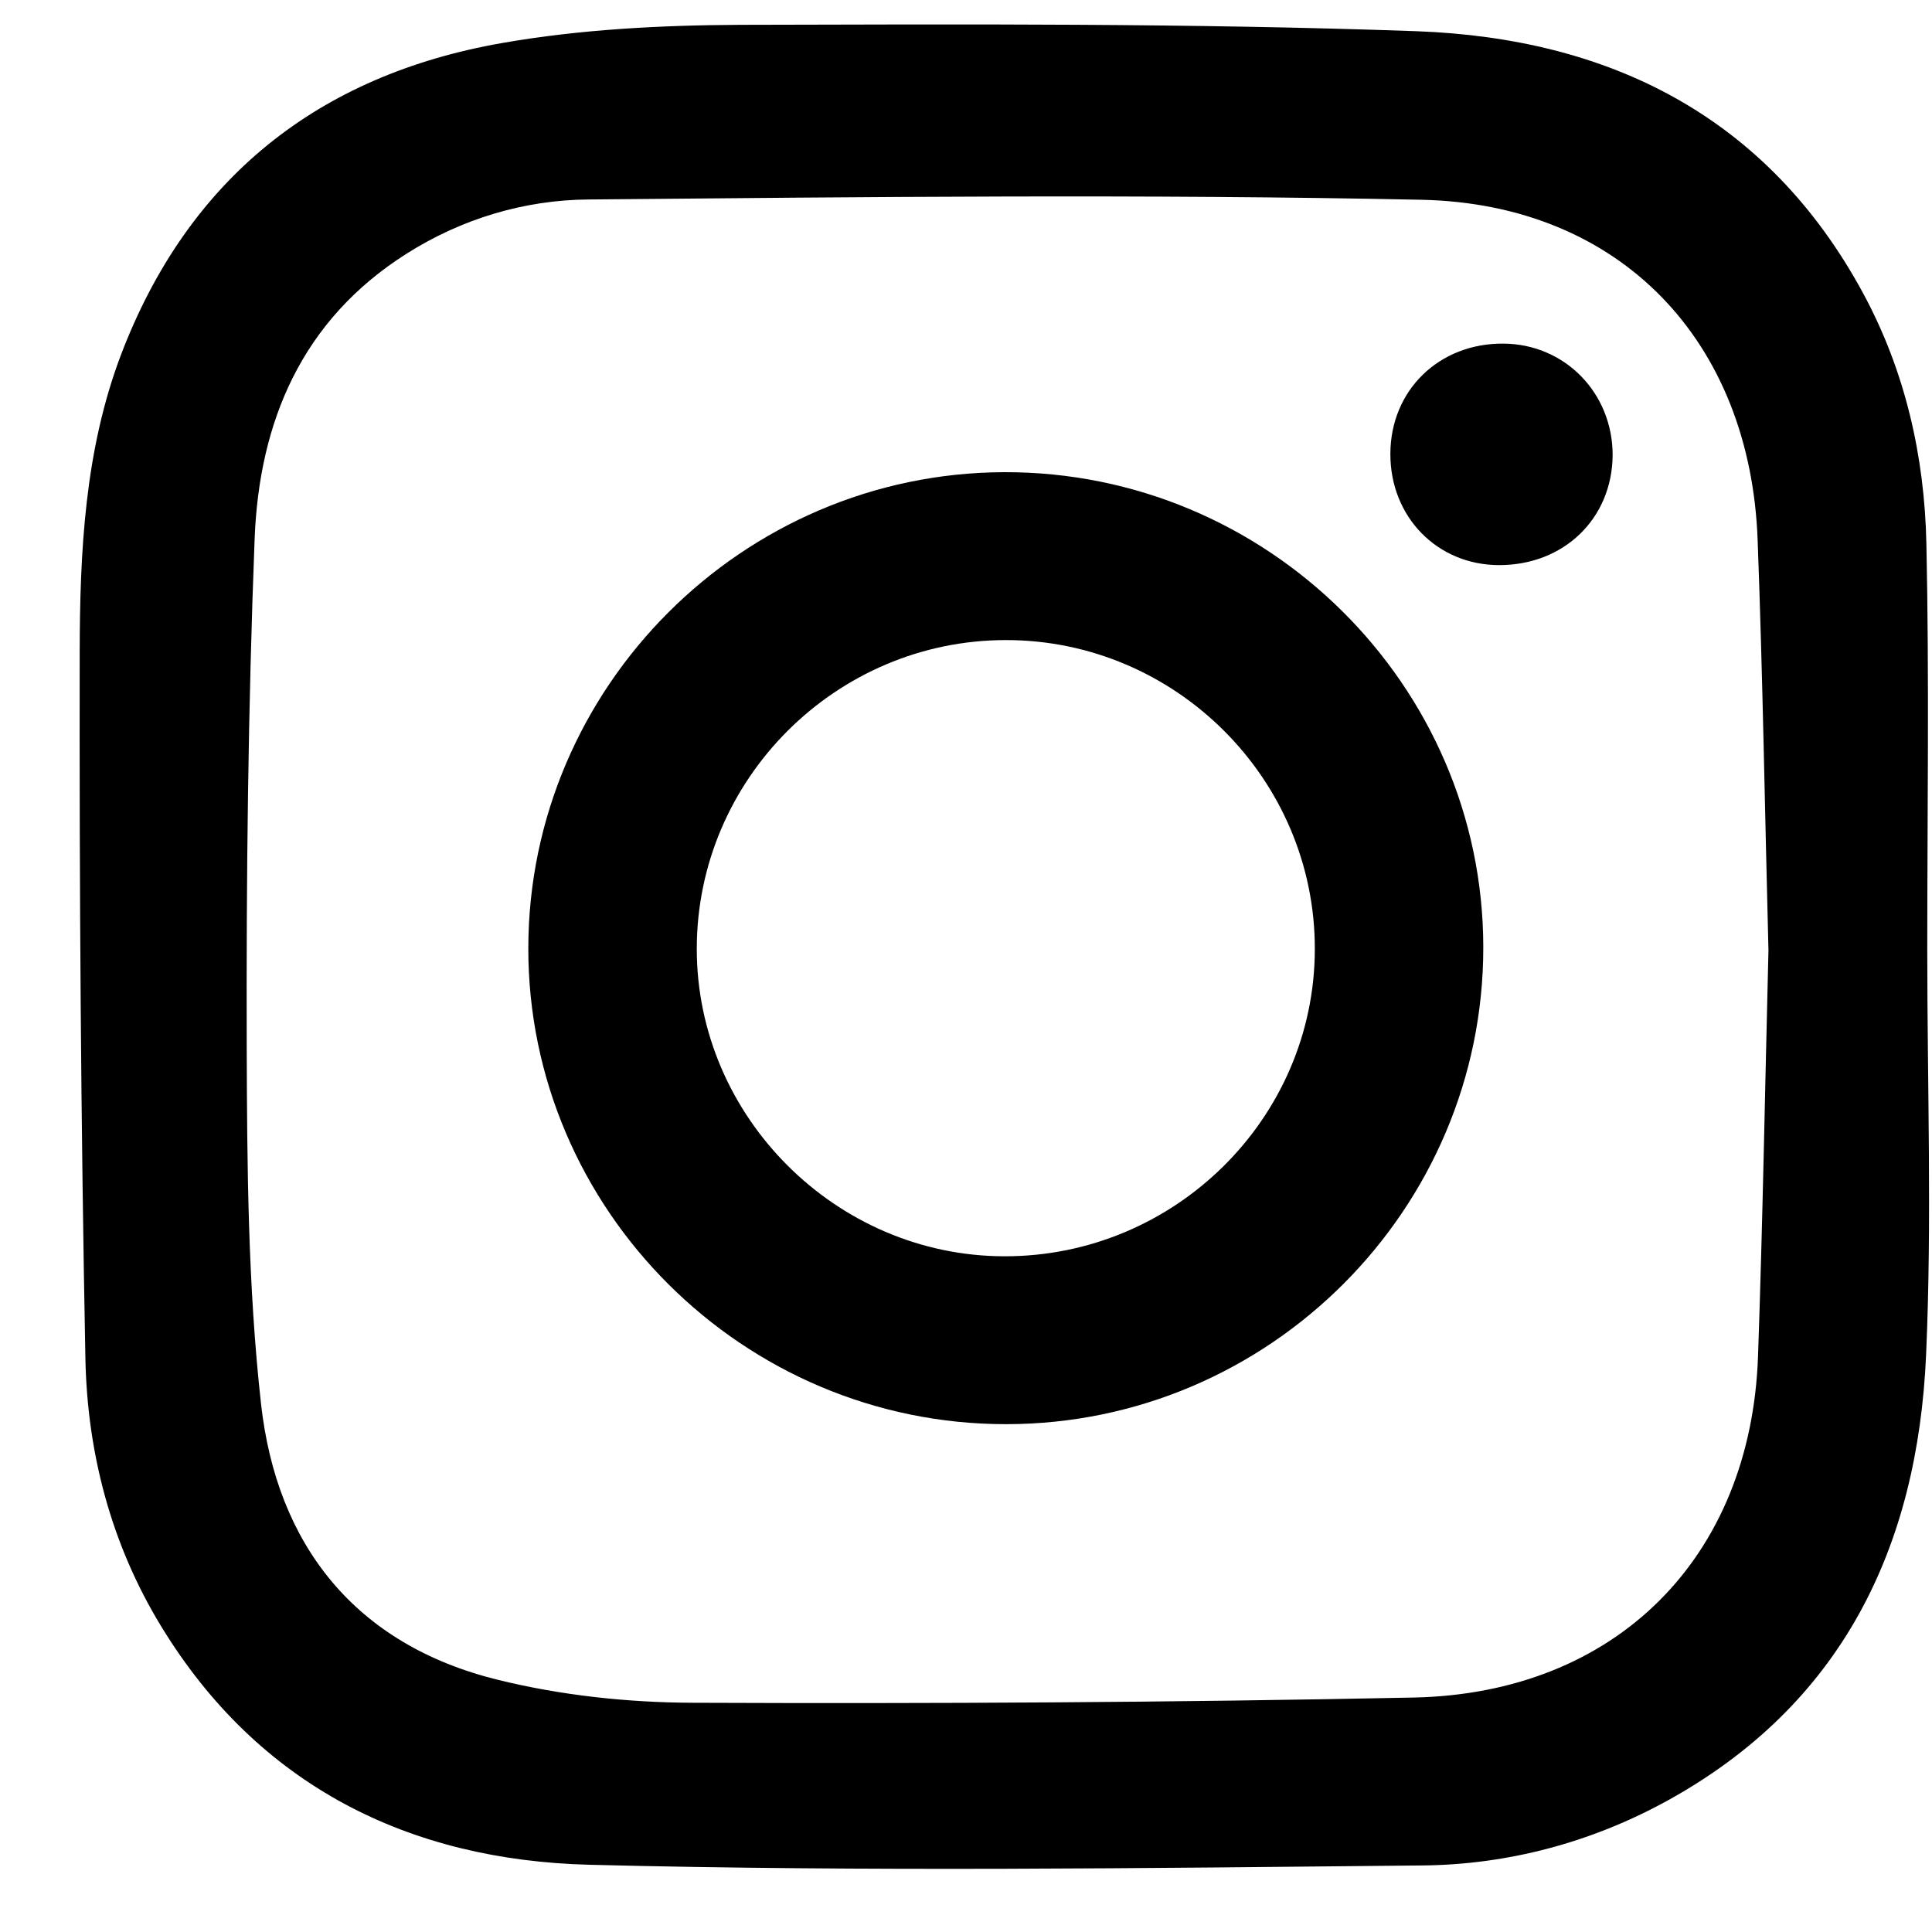
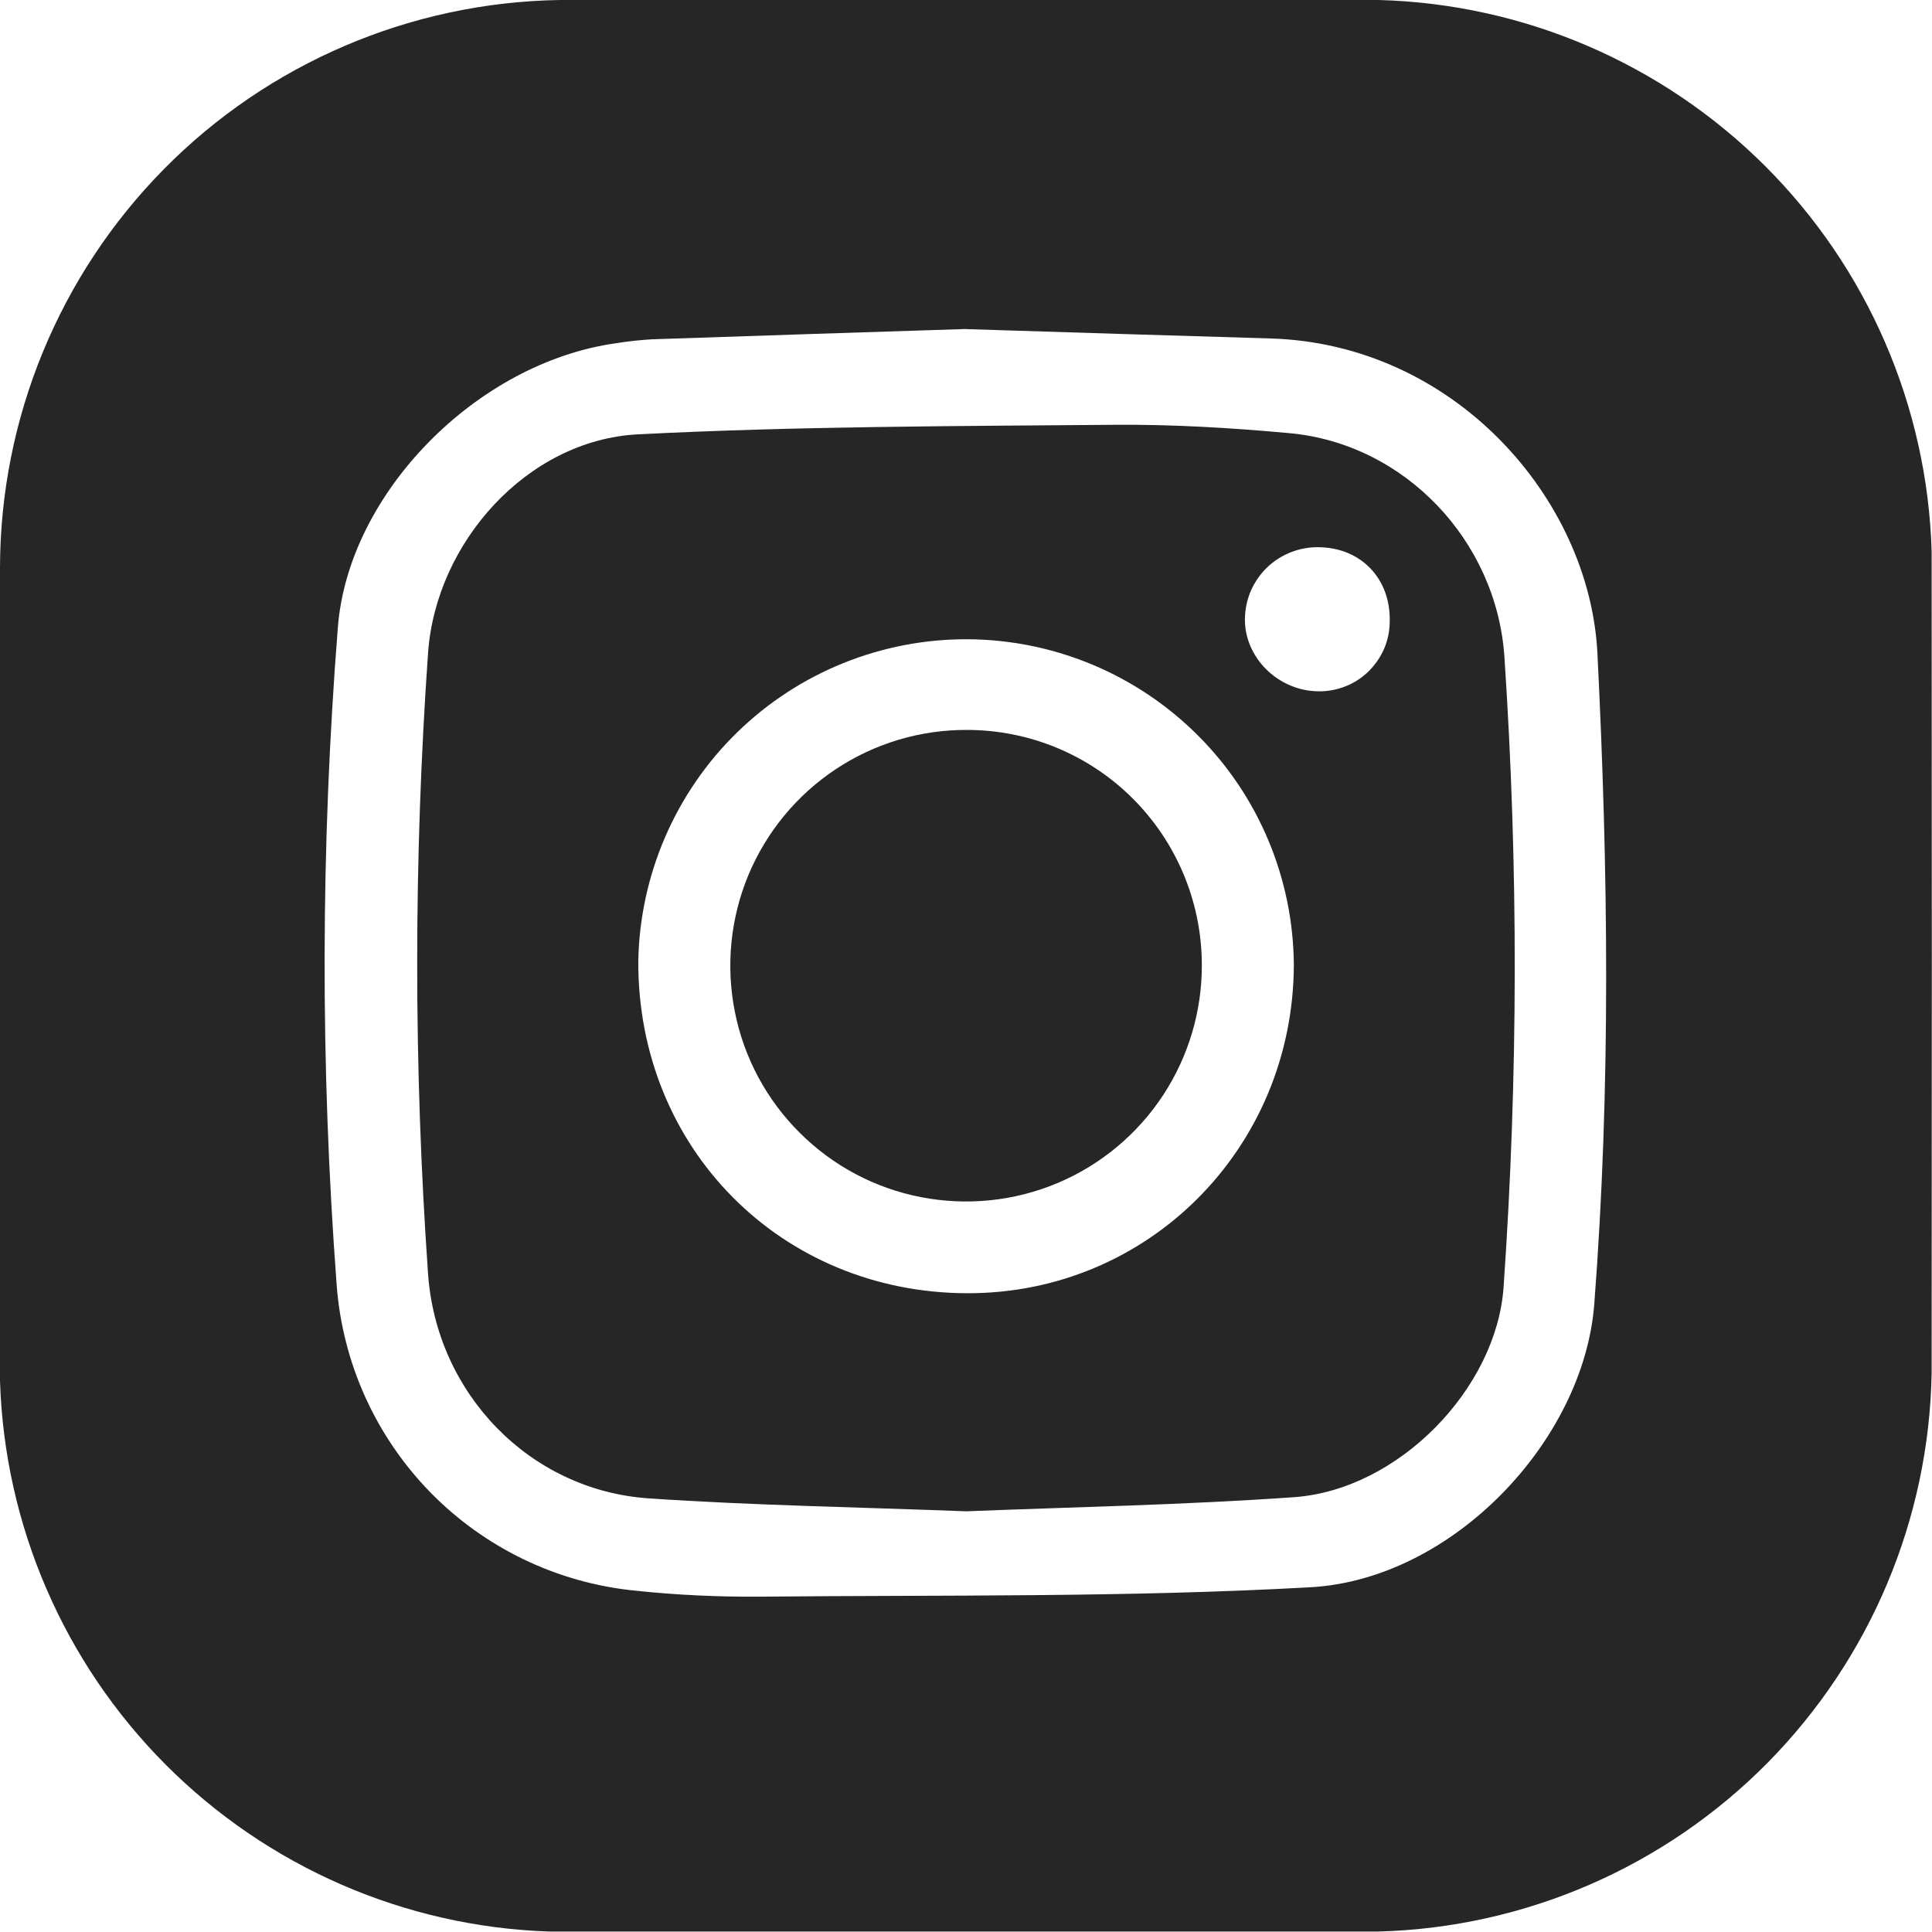
- <svg xmlns="http://www.w3.org/2000/svg" width="20" height="20" viewBox="0 0 20 20" fill="none">
-   <path d="M19.951 9.842C19.951 11.236 20 12.632 19.939 14.023C19.852 16.014 19.071 17.65 17.243 18.65C16.464 19.075 15.607 19.302 14.73 19.311C11.854 19.339 8.975 19.377 6.102 19.304C4.238 19.257 2.676 18.49 1.668 16.835C1.15 15.986 0.903 15.04 0.884 14.061C0.837 11.625 0.821 9.187 0.825 6.751C0.827 5.709 0.877 4.662 1.253 3.671C1.948 1.848 3.294 0.777 5.2 0.445C6.006 0.304 6.839 0.261 7.661 0.257C9.994 0.251 12.33 0.24 14.66 0.323C16.659 0.395 18.295 1.204 19.286 3.034C19.723 3.841 19.923 4.723 19.942 5.631C19.972 7.034 19.951 8.439 19.951 9.842ZM18.307 9.838C18.27 8.416 18.248 7.003 18.195 5.591C18.12 3.532 16.776 2.112 14.716 2.068C11.842 2.008 8.965 2.039 6.091 2.065C5.43 2.07 4.782 2.263 4.209 2.626C3.125 3.312 2.683 4.364 2.636 5.577C2.568 7.329 2.549 9.085 2.554 10.84C2.558 12.071 2.566 13.311 2.702 14.531C2.864 15.992 3.676 17.026 5.153 17.389C5.809 17.551 6.501 17.625 7.178 17.627C9.662 17.637 12.145 17.624 14.629 17.573C16.729 17.532 18.126 16.125 18.199 14.04C18.248 12.635 18.272 11.232 18.307 9.838Z" fill="black" />
-   <path d="M15.355 9.803C15.358 12.519 13.138 14.741 10.417 14.743C7.694 14.745 5.466 12.524 5.469 9.814C5.473 7.111 7.687 4.897 10.393 4.888C13.117 4.879 15.351 7.093 15.355 9.803ZM10.414 6.626C8.655 6.626 7.213 8.065 7.213 9.823C7.213 11.56 8.655 13.002 10.396 13.005C12.161 13.009 13.61 11.576 13.611 9.824C13.613 8.067 12.171 6.626 10.414 6.626Z" fill="black" />
-   <path d="M15.516 5.85C14.877 5.848 14.391 5.35 14.393 4.697C14.395 4.039 14.898 3.551 15.565 3.557C16.201 3.562 16.695 4.07 16.694 4.713C16.688 5.369 16.189 5.852 15.516 5.85Z" fill="black" />
+ <svg xmlns="http://www.w3.org/2000/svg" width="16" height="16" viewBox="0 0 16 16" fill="none">
+   <path d="M15.997 4.565C15.961 3.364 15.467 2.222 14.616 1.373C13.765 0.525 12.622 0.033 11.421 0C9.159 0 6.896 0 4.634 0C3.4 0.02 2.223 0.523 1.357 1.401C0.49 2.28 0.003 3.464 0 4.698C0 5.793 0 6.888 0 7.984C0 9.134 0 10.284 0 11.434C0.037 12.629 0.527 13.766 1.371 14.613C2.215 15.46 3.349 15.955 4.544 15.996C6.837 15.996 9.129 15.996 11.421 15.996C12.633 15.962 13.786 15.461 14.638 14.599C15.49 13.736 15.977 12.578 15.997 11.366C15.999 9.099 15.999 6.832 15.997 4.565ZM13.203 10.801C13.115 11.934 12.028 13.08 10.852 13.145C9.332 13.23 7.806 13.208 6.282 13.223C5.941 13.225 5.599 13.209 5.259 13.173C4.615 13.109 4.014 12.82 3.562 12.357C3.11 11.893 2.836 11.286 2.788 10.64C2.652 8.828 2.655 7.008 2.798 5.196C2.884 4.084 3.948 3.005 5.098 2.843C5.197 2.827 5.297 2.816 5.398 2.81C6.272 2.78 7.148 2.752 7.987 2.725C8.854 2.752 9.687 2.779 10.519 2.803C12.042 2.846 13.164 4.128 13.229 5.408C13.319 7.206 13.341 9.004 13.203 10.801Z" fill="#262626" />
+   <path d="M10.676 3.587C10.195 3.543 9.711 3.514 9.229 3.518C7.913 3.529 6.596 3.53 5.283 3.597C4.368 3.644 3.61 4.491 3.545 5.407C3.425 7.119 3.425 8.838 3.545 10.55C3.615 11.539 4.385 12.342 5.374 12.409C6.23 12.467 7.088 12.481 8.002 12.516C8.871 12.481 9.796 12.464 10.717 12.399C11.587 12.337 12.395 11.494 12.452 10.659C12.573 8.922 12.575 7.178 12.459 5.441C12.395 4.479 11.633 3.673 10.676 3.587ZM8.008 10.71C6.466 10.705 5.28 9.507 5.286 7.96C5.299 7.246 5.593 6.565 6.104 6.066C6.615 5.567 7.303 5.29 8.017 5.294C8.732 5.299 9.415 5.585 9.92 6.09C10.426 6.595 10.711 7.279 10.715 7.994C10.708 9.511 9.507 10.715 8.008 10.71ZM10.914 5.725C10.581 5.72 10.302 5.441 10.31 5.118C10.312 5.039 10.329 4.961 10.361 4.888C10.394 4.816 10.44 4.75 10.497 4.696C10.555 4.641 10.623 4.599 10.697 4.571C10.771 4.543 10.85 4.529 10.929 4.532C11.275 4.539 11.518 4.796 11.509 5.147C11.509 5.224 11.493 5.301 11.463 5.372C11.432 5.443 11.388 5.507 11.333 5.561C11.277 5.615 11.212 5.657 11.14 5.685C11.068 5.713 10.991 5.727 10.914 5.725Z" fill="#262626" />
+   <path d="M8.008 6.045C7.621 6.043 7.242 6.157 6.92 6.371C6.597 6.586 6.346 6.891 6.197 7.249C6.049 7.606 6.01 8 6.086 8.38C6.161 8.759 6.348 9.108 6.623 9.381C6.897 9.655 7.246 9.84 7.626 9.914C8.006 9.988 8.4 9.948 8.757 9.798C9.114 9.648 9.418 9.395 9.631 9.072C9.844 8.748 9.956 8.369 9.953 7.982C9.95 7.467 9.744 6.975 9.38 6.612C9.016 6.249 8.523 6.045 8.008 6.045Z" fill="#262626" />
</svg>
